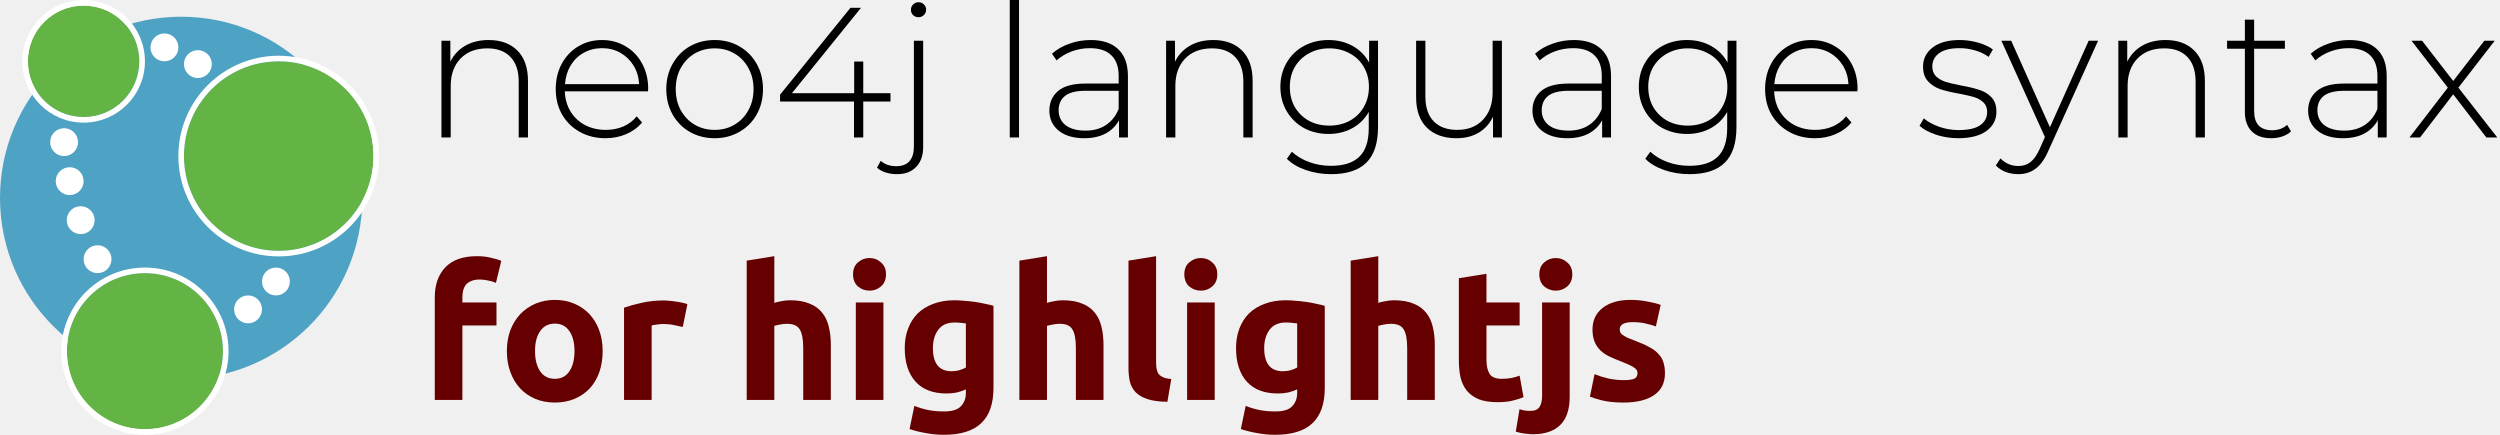
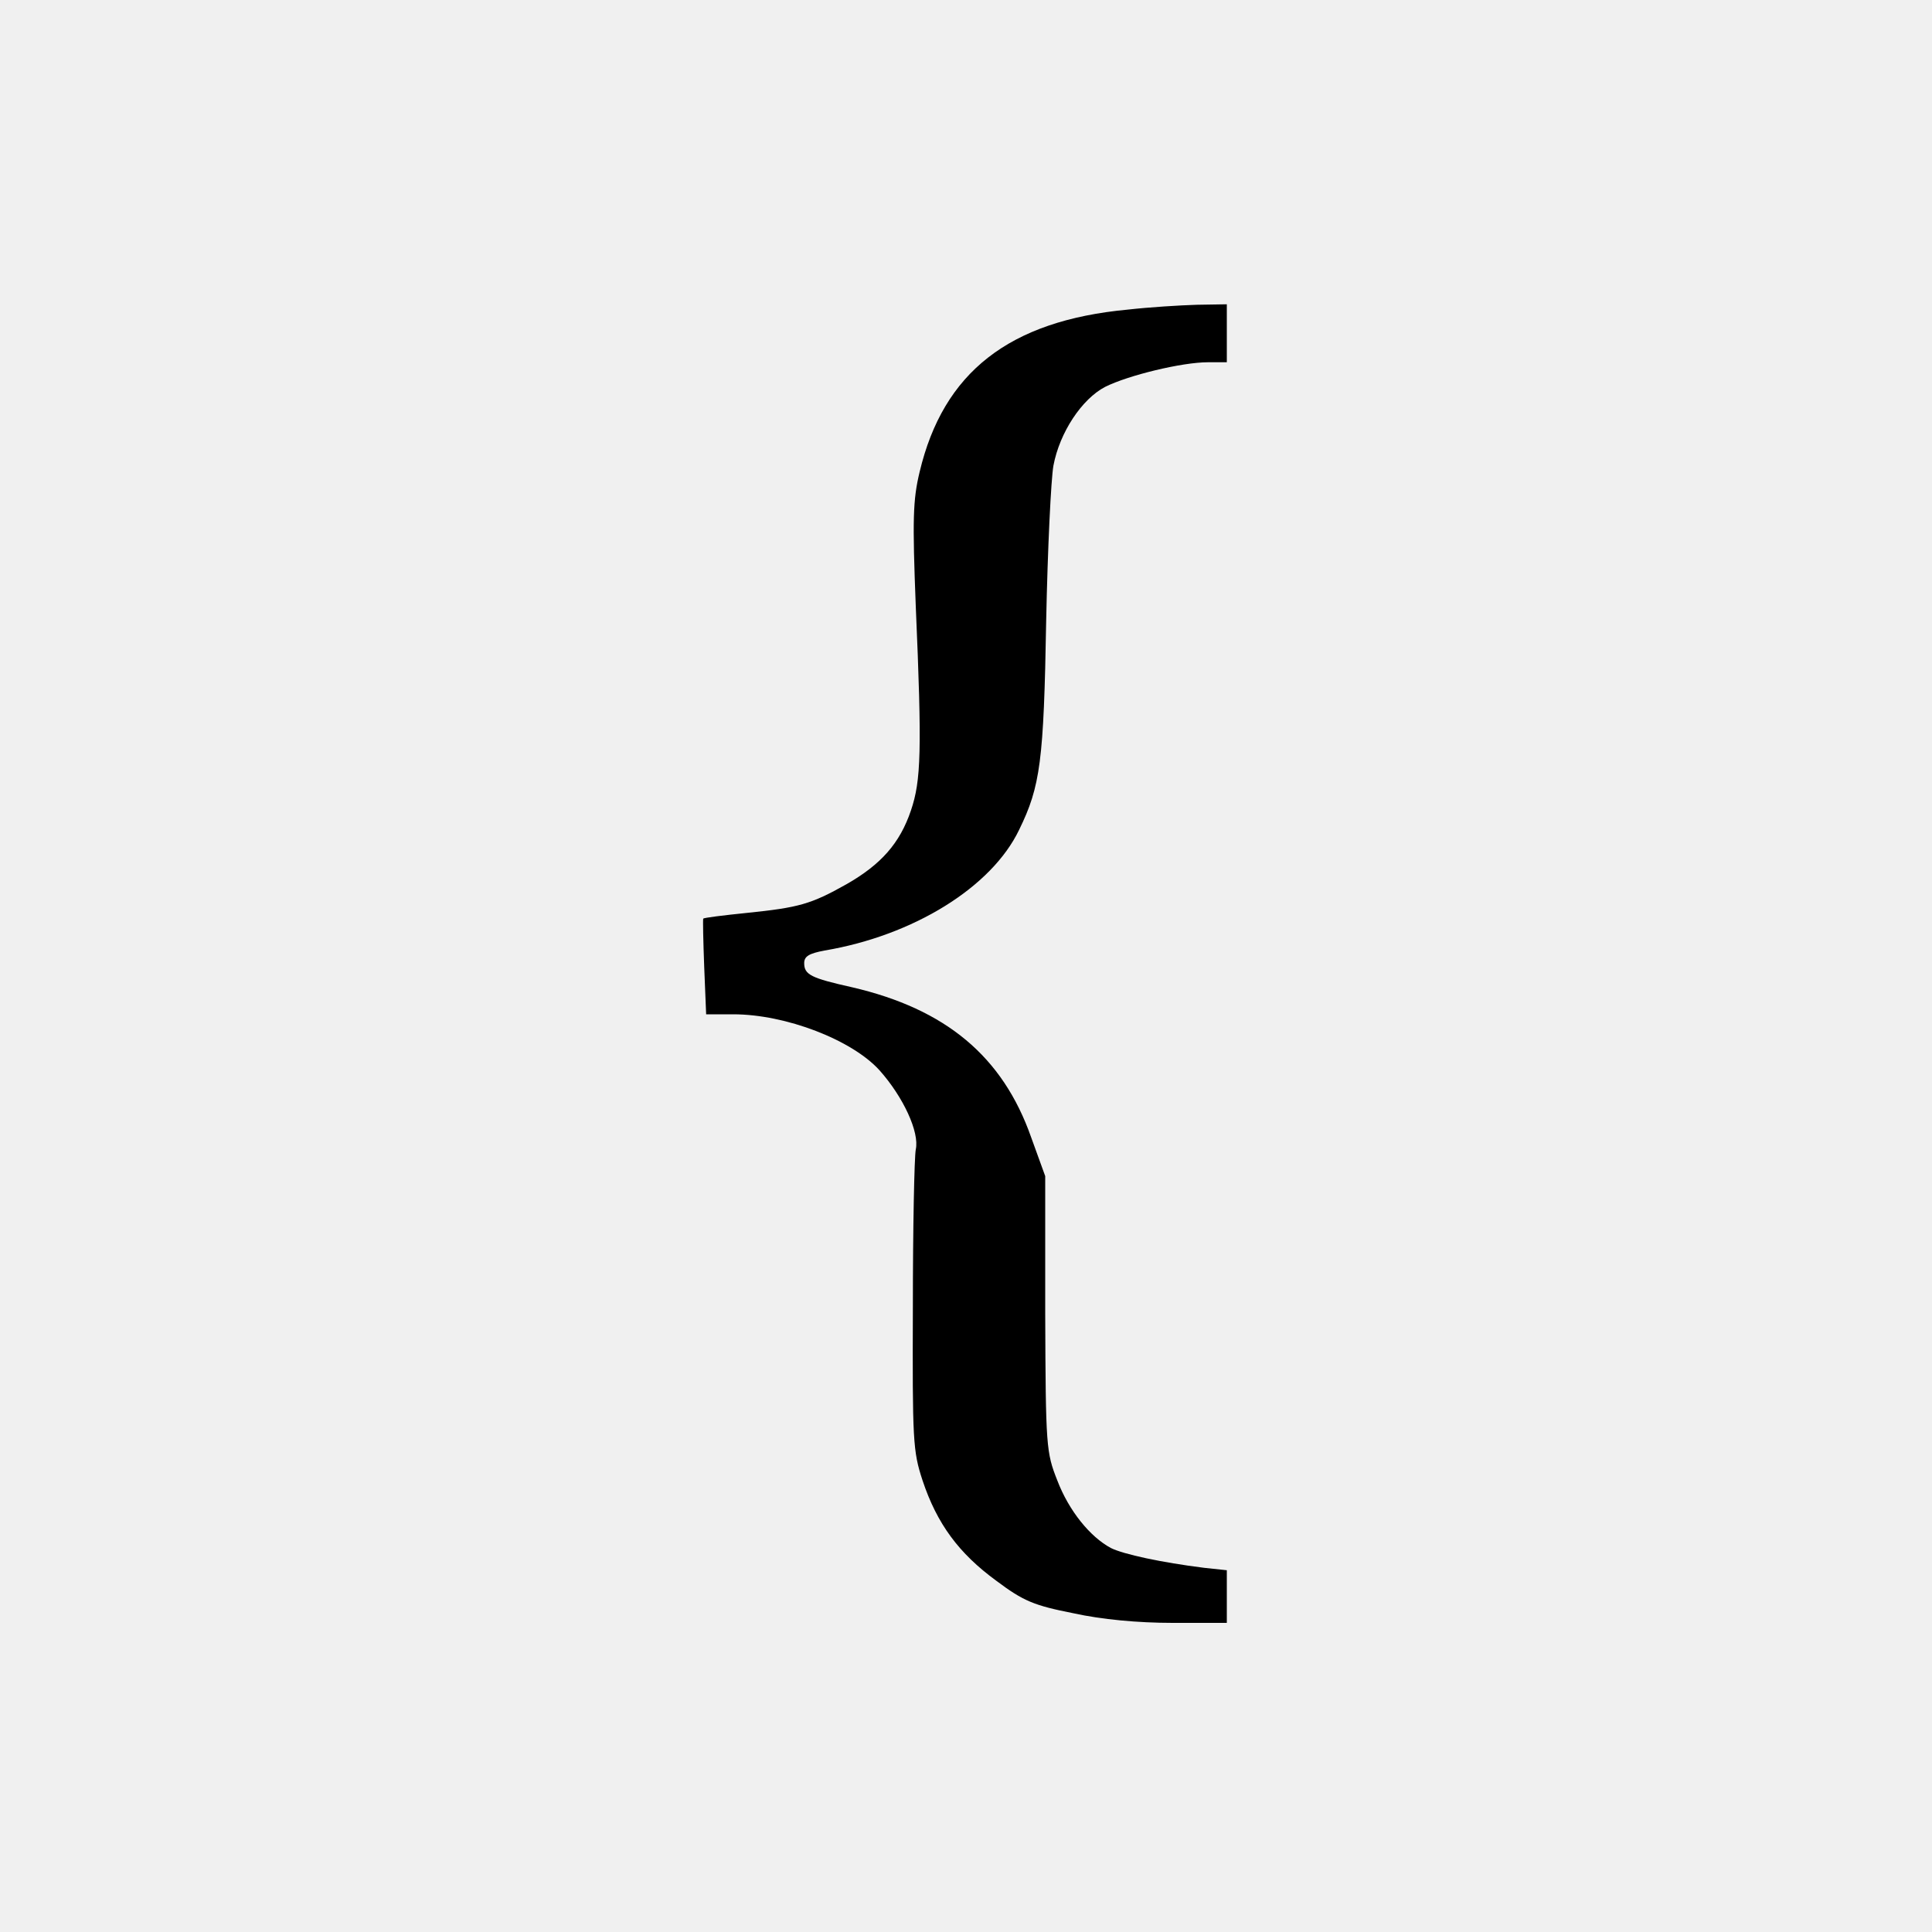
- <svg xmlns="http://www.w3.org/2000/svg" width="460" height="80" fill="none" viewBox="0 0 460 80">
-   <circle cx="33.333" cy="36.41" r="33.333" fill="#4EA2C3" />
-   <path fill="#63B345" d="M25.641 11.282C25.641 16.947 21.049 21.538 15.385 21.538C9.72 21.538 5.128 16.947 5.128 11.282C5.128 5.618 9.72 1.026 15.385 1.026C21.049 1.026 25.641 5.618 25.641 11.282Z" />
-   <path fill="white" fill-rule="evenodd" d="M26.667 11.282C26.667 17.513 21.616 22.564 15.385 22.564C9.154 22.564 4.103 17.513 4.103 11.282C4.103 5.051 9.154 0 15.385 0C21.616 0 26.667 5.051 26.667 11.282ZM15.385 21.538C21.049 21.538 25.641 16.947 25.641 11.282C25.641 5.618 21.049 1.026 15.385 1.026C9.72 1.026 5.128 5.618 5.128 11.282C5.128 16.947 9.72 21.538 15.385 21.538Z" clip-rule="evenodd" />
-   <path fill="#63B345" d="M41.026 64.615C41.026 72.546 34.597 78.974 26.667 78.974C18.736 78.974 12.308 72.546 12.308 64.615C12.308 56.685 18.736 50.256 26.667 50.256C34.597 50.256 41.026 56.685 41.026 64.615Z" />
-   <path fill="white" fill-rule="evenodd" d="M42.051 64.615C42.051 73.112 35.163 80 26.667 80C18.17 80 11.282 73.112 11.282 64.615C11.282 56.119 18.17 49.231 26.667 49.231C35.163 49.231 42.051 56.119 42.051 64.615ZM26.667 78.974C34.597 78.974 41.026 72.546 41.026 64.615C41.026 56.685 34.597 50.256 26.667 50.256C18.736 50.256 12.308 56.685 12.308 64.615C12.308 72.546 18.736 78.974 26.667 78.974Z" clip-rule="evenodd" />
-   <path fill="#63B345" d="M68.718 28.718C68.718 38.347 60.912 46.154 51.282 46.154C41.653 46.154 33.846 38.347 33.846 28.718C33.846 19.088 41.653 11.282 51.282 11.282C60.912 11.282 68.718 19.088 68.718 28.718Z" />
-   <path fill="white" fill-rule="evenodd" d="M69.744 28.718C69.744 38.914 61.478 47.179 51.282 47.179C41.086 47.179 32.821 38.914 32.821 28.718C32.821 18.522 41.086 10.256 51.282 10.256C61.478 10.256 69.744 18.522 69.744 28.718ZM51.282 46.154C60.912 46.154 68.718 38.347 68.718 28.718C68.718 19.088 60.912 11.282 51.282 11.282C41.653 11.282 33.846 19.088 33.846 28.718C33.846 38.347 41.653 46.154 51.282 46.154Z" clip-rule="evenodd" />
-   <circle cx="11.795" cy="26.154" r="2.564" fill="white" />
-   <circle cx="30.256" cy="8.718" r="2.564" fill="white" />
-   <circle cx="36.41" cy="11.795" r="2.564" fill="white" />
-   <circle cx="12.82" cy="33.333" r="2.564" fill="white" />
-   <circle cx="14.846" cy="40.513" r="2.564" fill="white" />
-   <circle cx="17.949" cy="47.692" r="2.564" fill="white" />
-   <circle cx="45.641" cy="56.923" r="2.564" fill="white" />
-   <circle cx="50.769" cy="51.795" r="2.564" fill="white" />
-   <path fill="black" d="M89.921 7.364C92.148 7.364 93.909 8.011 95.205 9.307C96.5 10.602 97.148 12.466 97.148 14.898V25.295H95.443V15.034C95.443 13.034 94.932 11.511 93.909 10.466C92.909 9.42 91.5 8.898 89.682 8.898C87.591 8.898 85.943 9.523 84.739 10.773C83.534 12.023 82.932 13.704 82.932 15.818V25.295H81.227V7.5H82.864V11.352C83.477 10.102 84.386 9.125 85.591 8.42C86.818 7.716 88.261 7.364 89.921 7.364Z" />
-   <path fill="black" d="M119.233 16.807H103.926C103.971 18.193 104.324 19.432 104.983 20.523C105.642 21.591 106.528 22.42 107.642 23.011C108.778 23.602 110.051 23.898 111.46 23.898C112.619 23.898 113.687 23.693 114.665 23.284C115.665 22.852 116.494 22.227 117.153 21.409L118.142 22.534C117.369 23.466 116.392 24.182 115.21 24.682C114.051 25.182 112.79 25.432 111.426 25.432C109.653 25.432 108.074 25.045 106.687 24.273C105.301 23.5 104.21 22.432 103.415 21.068C102.642 19.704 102.256 18.148 102.256 16.398C102.256 14.67 102.619 13.125 103.346 11.761C104.096 10.375 105.119 9.295 106.415 8.523C107.71 7.75 109.165 7.364 110.778 7.364C112.392 7.364 113.835 7.75 115.108 8.523C116.403 9.273 117.415 10.329 118.142 11.693C118.892 13.057 119.267 14.602 119.267 16.329L119.233 16.807ZM110.778 8.864C109.528 8.864 108.403 9.148 107.403 9.716C106.403 10.261 105.596 11.046 104.983 12.068C104.392 13.068 104.051 14.204 103.96 15.477H117.596C117.528 14.204 117.187 13.068 116.574 12.068C115.96 11.068 115.153 10.284 114.153 9.716C113.153 9.148 112.028 8.864 110.778 8.864Z" />
-   <path fill="black" d="M131.495 25.432C129.813 25.432 128.29 25.045 126.926 24.273C125.585 23.5 124.529 22.432 123.756 21.068C122.983 19.682 122.597 18.125 122.597 16.398C122.597 14.67 122.983 13.125 123.756 11.761C124.529 10.375 125.585 9.295 126.926 8.523C128.29 7.75 129.813 7.364 131.495 7.364C133.176 7.364 134.688 7.75 136.029 8.523C137.392 9.295 138.46 10.375 139.233 11.761C140.006 13.125 140.392 14.67 140.392 16.398C140.392 18.125 140.006 19.682 139.233 21.068C138.46 22.432 137.392 23.5 136.029 24.273C134.688 25.045 133.176 25.432 131.495 25.432ZM131.495 23.898C132.858 23.898 134.074 23.579 135.142 22.943C136.233 22.307 137.085 21.42 137.699 20.284C138.335 19.148 138.654 17.852 138.654 16.398C138.654 14.943 138.335 13.648 137.699 12.511C137.085 11.375 136.233 10.489 135.142 9.852C134.074 9.216 132.858 8.898 131.495 8.898C130.131 8.898 128.904 9.216 127.813 9.852C126.745 10.489 125.892 11.375 125.256 12.511C124.642 13.648 124.335 14.943 124.335 16.398C124.335 17.852 124.642 19.148 125.256 20.284C125.892 21.42 126.745 22.307 127.813 22.943C128.904 23.579 130.131 23.898 131.495 23.898Z" />
-   <path fill="black" d="M163.851 18.682H158.839V25.295H157.135V18.682H143.533V17.42L156.487 1.432H158.43L145.714 17.148H157.169V11.318H158.839V17.148H163.851V18.682Z" />
-   <path fill="black" d="M165.054 32.045C164.304 32.045 163.611 31.943 162.975 31.739C162.316 31.534 161.781 31.239 161.372 30.852L162.054 29.591C162.781 30.25 163.747 30.579 164.952 30.579C165.997 30.579 166.793 30.273 167.338 29.659C167.884 29.045 168.156 28.159 168.156 27V7.5H169.861V27.068C169.861 28.591 169.441 29.795 168.6 30.682C167.759 31.591 166.577 32.045 165.054 32.045ZM169.009 3.17C168.622 3.17 168.293 3.045 168.02 2.795C167.747 2.523 167.611 2.193 167.611 1.807C167.611 1.42 167.747 1.091 168.02 0.818C168.293 0.545 168.622 0.409 169.009 0.409C169.395 0.409 169.725 0.545 169.997 0.818C170.27 1.068 170.406 1.386 170.406 1.773C170.406 2.159 170.27 2.489 169.997 2.761C169.725 3.034 169.395 3.17 169.009 3.17Z" />
-   <path fill="black" d="M185.797 0H187.502V25.295H185.797V0Z" />
-   <path fill="black" d="M200.686 7.364C202.891 7.364 204.584 7.932 205.766 9.068C206.947 10.182 207.538 11.829 207.538 14.011V25.295H205.902V22.125C205.334 23.17 204.504 23.989 203.413 24.579C202.322 25.148 201.016 25.432 199.493 25.432C197.516 25.432 195.947 24.966 194.788 24.034C193.652 23.102 193.084 21.875 193.084 20.352C193.084 18.875 193.607 17.682 194.652 16.773C195.72 15.841 197.413 15.375 199.732 15.375H205.834V13.943C205.834 12.284 205.379 11.023 204.47 10.159C203.584 9.295 202.277 8.864 200.55 8.864C199.368 8.864 198.232 9.068 197.141 9.477C196.072 9.886 195.163 10.432 194.413 11.114L193.561 9.886C194.447 9.091 195.516 8.477 196.766 8.045C198.016 7.591 199.322 7.364 200.686 7.364ZM199.732 24.034C201.209 24.034 202.459 23.693 203.482 23.011C204.527 22.329 205.311 21.341 205.834 20.045V16.704H199.766C198.016 16.704 196.743 17.023 195.947 17.659C195.175 18.295 194.788 19.17 194.788 20.284C194.788 21.443 195.22 22.364 196.084 23.045C196.947 23.704 198.163 24.034 199.732 24.034Z" />
-   <path fill="black" d="M223.254 7.364C225.482 7.364 227.243 8.011 228.539 9.307C229.834 10.602 230.482 12.466 230.482 14.898V25.295H228.777V15.034C228.777 13.034 228.266 11.511 227.243 10.466C226.243 9.42 224.834 8.898 223.016 8.898C220.925 8.898 219.277 9.523 218.073 10.773C216.868 12.023 216.266 13.704 216.266 15.818V25.295H214.561V7.5H216.198V11.352C216.811 10.102 217.72 9.125 218.925 8.42C220.152 7.716 221.595 7.364 223.254 7.364Z" />
-   <path fill="black" d="M253.555 7.5V23.386C253.555 26.341 252.84 28.523 251.408 29.932C249.976 31.341 247.817 32.045 244.93 32.045C243.294 32.045 241.749 31.795 240.294 31.295C238.84 30.795 237.669 30.102 236.783 29.216L237.703 27.92C238.59 28.739 239.658 29.375 240.908 29.829C242.158 30.284 243.487 30.511 244.896 30.511C247.26 30.511 249.01 29.943 250.146 28.807C251.283 27.693 251.851 25.954 251.851 23.591V20.591C251.124 21.886 250.112 22.886 248.817 23.591C247.521 24.295 246.067 24.648 244.453 24.648C242.794 24.648 241.283 24.284 239.919 23.557C238.578 22.807 237.521 21.773 236.749 20.454C235.976 19.136 235.59 17.648 235.59 15.989C235.59 14.329 235.976 12.841 236.749 11.523C237.521 10.204 238.578 9.182 239.919 8.455C241.283 7.727 242.794 7.364 244.453 7.364C246.09 7.364 247.567 7.727 248.885 8.455C250.203 9.182 251.215 10.204 251.919 11.523V7.5H253.555ZM244.59 23.114C245.976 23.114 247.226 22.818 248.34 22.227C249.453 21.614 250.317 20.773 250.93 19.704C251.567 18.614 251.885 17.375 251.885 15.989C251.885 14.602 251.567 13.375 250.93 12.307C250.317 11.239 249.453 10.409 248.34 9.818C247.226 9.205 245.976 8.898 244.59 8.898C243.203 8.898 241.953 9.205 240.84 9.818C239.749 10.409 238.885 11.239 238.249 12.307C237.635 13.375 237.328 14.602 237.328 15.989C237.328 17.375 237.635 18.614 238.249 19.704C238.885 20.773 239.749 21.614 240.84 22.227C241.953 22.818 243.203 23.114 244.59 23.114Z" />
-   <path fill="black" d="M276.35 7.5V25.295H274.714V21.477C274.123 22.727 273.248 23.704 272.089 24.409C270.93 25.091 269.566 25.432 267.998 25.432C265.68 25.432 263.861 24.784 262.543 23.489C261.225 22.193 260.566 20.329 260.566 17.898V7.5H262.27V17.761C262.27 19.761 262.782 21.284 263.805 22.329C264.827 23.375 266.27 23.898 268.134 23.898C270.134 23.898 271.714 23.273 272.873 22.023C274.055 20.773 274.645 19.091 274.645 16.977V7.5H276.35Z" />
-   <path fill="black" d="M289.575 7.364C291.78 7.364 293.473 7.932 294.655 9.068C295.837 10.182 296.428 11.829 296.428 14.011V25.295H294.791V22.125C294.223 23.17 293.394 23.989 292.303 24.579C291.212 25.148 289.905 25.432 288.382 25.432C286.405 25.432 284.837 24.966 283.678 24.034C282.541 23.102 281.973 21.875 281.973 20.352C281.973 18.875 282.496 17.682 283.541 16.773C284.609 15.841 286.303 15.375 288.621 15.375H294.723V13.943C294.723 12.284 294.269 11.023 293.359 10.159C292.473 9.295 291.166 8.864 289.439 8.864C288.257 8.864 287.121 9.068 286.03 9.477C284.962 9.886 284.053 10.432 283.303 11.114L282.45 9.886C283.337 9.091 284.405 8.477 285.655 8.045C286.905 7.591 288.212 7.364 289.575 7.364ZM288.621 24.034C290.098 24.034 291.348 23.693 292.371 23.011C293.416 22.329 294.2 21.341 294.723 20.045V16.704H288.655C286.905 16.704 285.632 17.023 284.837 17.659C284.064 18.295 283.678 19.17 283.678 20.284C283.678 21.443 284.109 22.364 284.973 23.045C285.837 23.704 287.053 24.034 288.621 24.034Z" />
-   <path fill="black" d="M319.507 7.5V23.386C319.507 26.341 318.791 28.523 317.359 29.932C315.927 31.341 313.768 32.045 310.882 32.045C309.245 32.045 307.7 31.795 306.245 31.295C304.791 30.795 303.62 30.102 302.734 29.216L303.654 27.92C304.541 28.739 305.609 29.375 306.859 29.829C308.109 30.284 309.438 30.511 310.848 30.511C313.211 30.511 314.961 29.943 316.098 28.807C317.234 27.693 317.802 25.954 317.802 23.591V20.591C317.075 21.886 316.063 22.886 314.768 23.591C313.473 24.295 312.018 24.648 310.404 24.648C308.745 24.648 307.234 24.284 305.87 23.557C304.529 22.807 303.473 21.773 302.7 20.454C301.927 19.136 301.541 17.648 301.541 15.989C301.541 14.329 301.927 12.841 302.7 11.523C303.473 10.204 304.529 9.182 305.87 8.455C307.234 7.727 308.745 7.364 310.404 7.364C312.041 7.364 313.518 7.727 314.836 8.455C316.154 9.182 317.166 10.204 317.87 11.523V7.5H319.507ZM310.541 23.114C311.927 23.114 313.177 22.818 314.291 22.227C315.404 21.614 316.268 20.773 316.882 19.704C317.518 18.614 317.836 17.375 317.836 15.989C317.836 14.602 317.518 13.375 316.882 12.307C316.268 11.239 315.404 10.409 314.291 9.818C313.177 9.205 311.927 8.898 310.541 8.898C309.154 8.898 307.904 9.205 306.791 9.818C305.7 10.409 304.836 11.239 304.2 12.307C303.586 13.375 303.279 14.602 303.279 15.989C303.279 17.375 303.586 18.614 304.2 19.704C304.836 20.773 305.7 21.614 306.791 22.227C307.904 22.818 309.154 23.114 310.541 23.114Z" />
-   <path fill="black" d="M341.756 16.807H326.449C326.494 18.193 326.847 19.432 327.506 20.523C328.165 21.591 329.051 22.42 330.165 23.011C331.301 23.602 332.574 23.898 333.983 23.898C335.142 23.898 336.21 23.693 337.188 23.284C338.188 22.852 339.017 22.227 339.676 21.409L340.665 22.534C339.892 23.466 338.915 24.182 337.733 24.682C336.574 25.182 335.313 25.432 333.949 25.432C332.176 25.432 330.597 25.045 329.21 24.273C327.824 23.5 326.733 22.432 325.938 21.068C325.165 19.704 324.778 18.148 324.778 16.398C324.778 14.67 325.142 13.125 325.869 11.761C326.619 10.375 327.642 9.295 328.938 8.523C330.233 7.75 331.688 7.364 333.301 7.364C334.915 7.364 336.358 7.75 337.631 8.523C338.926 9.273 339.938 10.329 340.665 11.693C341.415 13.057 341.79 14.602 341.79 16.329L341.756 16.807ZM333.301 8.864C332.051 8.864 330.926 9.148 329.926 9.716C328.926 10.261 328.119 11.046 327.506 12.068C326.915 13.068 326.574 14.204 326.483 15.477H340.119C340.051 14.204 339.71 13.068 339.097 12.068C338.483 11.068 337.676 10.284 336.676 9.716C335.676 9.148 334.551 8.864 333.301 8.864Z" />
-   <path fill="black" d="M360.319 25.432C358.887 25.432 357.523 25.216 356.228 24.784C354.932 24.352 353.921 23.807 353.194 23.148L353.978 21.784C354.705 22.398 355.637 22.909 356.773 23.318C357.932 23.727 359.137 23.932 360.387 23.932C362.182 23.932 363.501 23.636 364.342 23.045C365.205 22.454 365.637 21.636 365.637 20.591C365.637 19.841 365.398 19.25 364.921 18.818C364.466 18.386 363.898 18.068 363.217 17.864C362.535 17.659 361.591 17.443 360.387 17.216C358.978 16.966 357.842 16.693 356.978 16.398C356.114 16.102 355.376 15.625 354.762 14.966C354.148 14.307 353.841 13.398 353.841 12.239C353.841 10.829 354.421 9.67 355.58 8.761C356.762 7.83 358.432 7.364 360.592 7.364C361.728 7.364 362.853 7.523 363.967 7.841C365.08 8.159 365.989 8.58 366.694 9.102L365.91 10.466C365.182 9.943 364.353 9.545 363.421 9.273C362.489 9 361.535 8.864 360.557 8.864C358.898 8.864 357.648 9.17 356.807 9.784C355.967 10.398 355.546 11.204 355.546 12.204C355.546 13 355.785 13.625 356.262 14.079C356.739 14.511 357.319 14.841 358.001 15.068C358.705 15.273 359.682 15.5 360.932 15.75C362.319 16 363.432 16.273 364.273 16.568C365.137 16.841 365.864 17.295 366.455 17.932C367.046 18.568 367.342 19.443 367.342 20.557C367.342 22.034 366.728 23.216 365.501 24.102C364.273 24.989 362.546 25.432 360.319 25.432Z" />
-   <path fill="black" d="M386.05 7.5L376.913 27.716C376.232 29.284 375.436 30.398 374.527 31.057C373.641 31.716 372.584 32.045 371.357 32.045C370.538 32.045 369.766 31.909 369.038 31.636C368.334 31.364 367.732 30.966 367.232 30.443L368.084 29.148C368.993 30.079 370.095 30.545 371.391 30.545C372.254 30.545 372.993 30.307 373.606 29.829C374.22 29.352 374.788 28.534 375.311 27.375L376.266 25.227L368.254 7.5H370.061L377.186 23.42L384.311 7.5H386.05Z" />
-   <path fill="black" d="M398.47 7.364C400.697 7.364 402.458 8.011 403.754 9.307C405.049 10.602 405.697 12.466 405.697 14.898V25.295H403.992V15.034C403.992 13.034 403.481 11.511 402.458 10.466C401.458 9.42 400.049 8.898 398.231 8.898C396.14 8.898 394.492 9.523 393.288 10.773C392.083 12.023 391.481 13.704 391.481 15.818V25.295H389.777V7.5H391.413V11.352C392.027 10.102 392.936 9.125 394.14 8.42C395.367 7.716 396.811 7.364 398.47 7.364Z" />
-   <path fill="black" d="M421.544 24.17C421.112 24.579 420.567 24.898 419.908 25.125C419.271 25.329 418.601 25.432 417.896 25.432C416.351 25.432 415.158 25.011 414.317 24.17C413.476 23.307 413.056 22.114 413.056 20.591V8.966H409.783V7.5H413.056V3.614H414.76V7.5H420.419V8.966H414.76V20.42C414.76 21.579 415.033 22.466 415.578 23.079C416.146 23.67 416.976 23.966 418.067 23.966C419.181 23.966 420.101 23.636 420.828 22.977L421.544 24.17Z" />
-   <path fill="black" d="M432.298 7.364C434.502 7.364 436.195 7.932 437.377 9.068C438.559 10.182 439.15 11.829 439.15 14.011V25.295H437.514V22.125C436.945 23.17 436.116 23.989 435.025 24.579C433.934 25.148 432.627 25.432 431.105 25.432C429.127 25.432 427.559 24.966 426.4 24.034C425.264 23.102 424.695 21.875 424.695 20.352C424.695 18.875 425.218 17.682 426.264 16.773C427.332 15.841 429.025 15.375 431.343 15.375H437.445V13.943C437.445 12.284 436.991 11.023 436.082 10.159C435.195 9.295 433.889 8.864 432.161 8.864C430.98 8.864 429.843 9.068 428.752 9.477C427.684 9.886 426.775 10.432 426.025 11.114L425.173 9.886C426.059 9.091 427.127 8.477 428.377 8.045C429.627 7.591 430.934 7.364 432.298 7.364ZM431.343 24.034C432.82 24.034 434.07 23.693 435.093 23.011C436.139 22.329 436.923 21.341 437.445 20.045V16.704H431.377C429.627 16.704 428.355 17.023 427.559 17.659C426.786 18.295 426.4 19.17 426.4 20.284C426.4 21.443 426.832 22.364 427.695 23.045C428.559 23.704 429.775 24.034 431.343 24.034Z" />
-   <path fill="black" d="M457.491 25.295L451.389 17.352L445.287 25.295H443.343L450.4 16.125L443.718 7.5H445.662L451.389 14.898L457.116 7.5H459.025L452.343 16.125L459.503 25.295H457.491Z" />
-   <path fill="#660000" d="M87.773 47.136C88.727 47.136 89.602 47.239 90.398 47.443C91.193 47.625 91.807 47.807 92.239 47.989L91.25 52.045C90.796 51.841 90.296 51.693 89.75 51.602C89.227 51.489 88.739 51.432 88.284 51.432C87.671 51.432 87.148 51.523 86.716 51.705C86.307 51.864 85.977 52.091 85.727 52.386C85.5 52.682 85.329 53.034 85.216 53.443C85.125 53.852 85.079 54.295 85.079 54.773V55.659H91.352V59.886H85.079V73.591H80V54.705C80 52.386 80.648 50.545 81.943 49.182C83.261 47.818 85.204 47.136 87.773 47.136Z" />
-   <path fill="#660000" d="M110.888 64.591C110.888 66 110.684 67.296 110.275 68.477C109.866 69.636 109.275 70.636 108.502 71.477C107.729 72.296 106.798 72.932 105.707 73.386C104.638 73.841 103.434 74.068 102.093 74.068C100.775 74.068 99.57 73.841 98.479 73.386C97.411 72.932 96.491 72.296 95.718 71.477C94.945 70.636 94.343 69.636 93.911 68.477C93.479 67.296 93.263 66 93.263 64.591C93.263 63.182 93.479 61.898 93.911 60.739C94.366 59.58 94.979 58.591 95.752 57.773C96.548 56.955 97.479 56.318 98.548 55.864C99.638 55.409 100.82 55.182 102.093 55.182C103.388 55.182 104.57 55.409 105.638 55.864C106.729 56.318 107.661 56.955 108.434 57.773C109.207 58.591 109.809 59.58 110.241 60.739C110.673 61.898 110.888 63.182 110.888 64.591ZM105.707 64.591C105.707 63.023 105.388 61.795 104.752 60.909C104.138 60 103.252 59.545 102.093 59.545C100.934 59.545 100.036 60 99.4 60.909C98.763 61.795 98.445 63.023 98.445 64.591C98.445 66.159 98.763 67.409 99.4 68.341C100.036 69.25 100.934 69.704 102.093 69.704C103.252 69.704 104.138 69.25 104.752 68.341C105.388 67.409 105.707 66.159 105.707 64.591Z" />
-   <path fill="#660000" d="M125.63 60.159C125.176 60.045 124.641 59.932 124.028 59.818C123.414 59.682 122.755 59.614 122.051 59.614C121.732 59.614 121.346 59.648 120.891 59.716C120.46 59.761 120.13 59.818 119.903 59.886V73.591H114.823V56.614C115.732 56.295 116.801 56 118.028 55.727C119.278 55.432 120.664 55.284 122.187 55.284C122.46 55.284 122.789 55.307 123.176 55.352C123.562 55.375 123.948 55.42 124.335 55.489C124.721 55.534 125.107 55.602 125.494 55.693C125.88 55.761 126.21 55.852 126.482 55.966L125.63 60.159Z" />
-   <path fill="#660000" d="M137.395 73.591V47.955L142.475 47.136V55.727C142.816 55.614 143.247 55.511 143.77 55.42C144.316 55.307 144.838 55.25 145.338 55.25C146.793 55.25 147.997 55.455 148.952 55.864C149.929 56.25 150.702 56.807 151.27 57.534C151.861 58.261 152.27 59.125 152.497 60.125C152.747 61.125 152.872 62.239 152.872 63.466V73.591H147.793V64.08C147.793 62.443 147.577 61.284 147.145 60.602C146.736 59.92 145.963 59.58 144.827 59.58C144.372 59.58 143.941 59.625 143.532 59.716C143.145 59.784 142.793 59.864 142.475 59.955V73.591H137.395Z" />
-   <path fill="#660000" d="M162.55 73.591H157.47V55.659H162.55V73.591ZM163.027 50.477C163.027 51.409 162.72 52.148 162.107 52.693C161.516 53.216 160.811 53.477 159.993 53.477C159.175 53.477 158.459 53.216 157.845 52.693C157.254 52.148 156.959 51.409 156.959 50.477C156.959 49.545 157.254 48.818 157.845 48.295C158.459 47.75 159.175 47.477 159.993 47.477C160.811 47.477 161.516 47.75 162.107 48.295C162.72 48.818 163.027 49.545 163.027 50.477Z" />
-   <path fill="#660000" d="M171.654 64.046C171.654 66.886 172.802 68.307 175.097 68.307C175.62 68.307 176.109 68.239 176.563 68.102C177.018 67.966 177.404 67.807 177.722 67.625V59.511C177.472 59.466 177.177 59.432 176.836 59.409C176.495 59.364 176.097 59.341 175.643 59.341C174.302 59.341 173.302 59.784 172.643 60.67C171.984 61.557 171.654 62.682 171.654 64.046ZM182.802 71.341C182.802 74.273 182.052 76.443 180.552 77.852C179.075 79.284 176.779 80 173.666 80C172.575 80 171.484 79.898 170.393 79.693C169.302 79.511 168.291 79.261 167.359 78.943L168.245 74.682C169.041 75 169.87 75.25 170.734 75.432C171.62 75.614 172.62 75.704 173.734 75.704C175.188 75.704 176.211 75.386 176.802 74.75C177.416 74.114 177.722 73.296 177.722 72.296V71.648C177.177 71.898 176.609 72.091 176.018 72.227C175.45 72.341 174.825 72.398 174.143 72.398C171.666 72.398 169.768 71.671 168.45 70.216C167.131 68.739 166.472 66.682 166.472 64.046C166.472 62.727 166.677 61.534 167.086 60.466C167.495 59.375 168.086 58.443 168.859 57.67C169.654 56.898 170.62 56.307 171.756 55.898C172.893 55.466 174.177 55.25 175.609 55.25C176.222 55.25 176.847 55.284 177.484 55.352C178.143 55.398 178.791 55.466 179.427 55.557C180.063 55.648 180.666 55.761 181.234 55.898C181.825 56.011 182.347 56.136 182.802 56.273V71.341Z" />
-   <path fill="#660000" d="M187.566 73.591V47.955L192.646 47.136V55.727C192.987 55.614 193.418 55.511 193.941 55.42C194.487 55.307 195.009 55.25 195.509 55.25C196.964 55.25 198.168 55.455 199.123 55.864C200.1 56.25 200.873 56.807 201.441 57.534C202.032 58.261 202.441 59.125 202.668 60.125C202.918 61.125 203.043 62.239 203.043 63.466V73.591H197.964V64.08C197.964 62.443 197.748 61.284 197.316 60.602C196.907 59.92 196.134 59.58 194.998 59.58C194.543 59.58 194.112 59.625 193.702 59.716C193.316 59.784 192.964 59.864 192.646 59.955V73.591H187.566Z" />
-   <path fill="#660000" d="M214.8 73.932C213.323 73.909 212.118 73.75 211.187 73.454C210.277 73.159 209.55 72.75 209.005 72.227C208.482 71.682 208.118 71.034 207.914 70.284C207.732 69.511 207.641 68.648 207.641 67.693V47.955L212.721 47.136V66.671C212.721 67.125 212.755 67.534 212.823 67.898C212.891 68.261 213.016 68.568 213.198 68.818C213.402 69.068 213.687 69.273 214.05 69.432C214.414 69.591 214.902 69.693 215.516 69.739L214.8 73.932Z" />
-   <path fill="#660000" d="M223.507 73.591H218.428V55.659H223.507V73.591ZM223.985 50.477C223.985 51.409 223.678 52.148 223.064 52.693C222.473 53.216 221.769 53.477 220.95 53.477C220.132 53.477 219.416 53.216 218.803 52.693C218.212 52.148 217.916 51.409 217.916 50.477C217.916 49.545 218.212 48.818 218.803 48.295C219.416 47.75 220.132 47.477 220.95 47.477C221.769 47.477 222.473 47.75 223.064 48.295C223.678 48.818 223.985 49.545 223.985 50.477Z" />
-   <path fill="#660000" d="M232.612 64.046C232.612 66.886 233.759 68.307 236.055 68.307C236.578 68.307 237.066 68.239 237.521 68.102C237.975 67.966 238.362 67.807 238.68 67.625V59.511C238.43 59.466 238.134 59.432 237.793 59.409C237.453 59.364 237.055 59.341 236.6 59.341C235.259 59.341 234.259 59.784 233.6 60.67C232.941 61.557 232.612 62.682 232.612 64.046ZM243.759 71.341C243.759 74.273 243.009 76.443 241.509 77.852C240.032 79.284 237.737 80 234.623 80C233.532 80 232.441 79.898 231.35 79.693C230.259 79.511 229.248 79.261 228.316 78.943L229.203 74.682C229.998 75 230.828 75.25 231.691 75.432C232.578 75.614 233.578 75.704 234.691 75.704C236.146 75.704 237.168 75.386 237.759 74.75C238.373 74.114 238.68 73.296 238.68 72.296V71.648C238.134 71.898 237.566 72.091 236.975 72.227C236.407 72.341 235.782 72.398 235.1 72.398C232.623 72.398 230.725 71.671 229.407 70.216C228.089 68.739 227.43 66.682 227.43 64.046C227.43 62.727 227.634 61.534 228.043 60.466C228.453 59.375 229.043 58.443 229.816 57.67C230.612 56.898 231.578 56.307 232.714 55.898C233.85 55.466 235.134 55.25 236.566 55.25C237.18 55.25 237.805 55.284 238.441 55.352C239.1 55.398 239.748 55.466 240.384 55.557C241.021 55.648 241.623 55.761 242.191 55.898C242.782 56.011 243.305 56.136 243.759 56.273V71.341Z" />
-   <path fill="#660000" d="M248.524 73.591V47.955L253.603 47.136V55.727C253.944 55.614 254.376 55.511 254.899 55.42C255.444 55.307 255.967 55.25 256.467 55.25C257.921 55.25 259.126 55.455 260.08 55.864C261.058 56.25 261.83 56.807 262.399 57.534C262.989 58.261 263.399 59.125 263.626 60.125C263.876 61.125 264.001 62.239 264.001 63.466V73.591H258.921V64.08C258.921 62.443 258.705 61.284 258.274 60.602C257.864 59.92 257.092 59.58 255.955 59.58C255.501 59.58 255.069 59.625 254.66 59.716C254.274 59.784 253.921 59.864 253.603 59.955V73.591H248.524Z" />
-   <path fill="#660000" d="M268.428 51.193L273.508 50.375V55.659H279.61V59.886H273.508V66.193C273.508 67.261 273.689 68.114 274.053 68.75C274.439 69.386 275.201 69.704 276.337 69.704C276.883 69.704 277.439 69.659 278.008 69.568C278.599 69.454 279.133 69.307 279.61 69.125L280.326 73.079C279.712 73.329 279.03 73.546 278.28 73.727C277.53 73.909 276.61 74 275.519 74C274.133 74 272.985 73.818 272.076 73.454C271.167 73.068 270.439 72.546 269.894 71.886C269.349 71.204 268.962 70.386 268.735 69.432C268.53 68.477 268.428 67.421 268.428 66.261V51.193Z" />
-   <path fill="#660000" d="M282.076 79.898C281.758 79.898 281.292 79.864 280.678 79.796C280.042 79.727 279.451 79.602 278.905 79.421L279.587 75.296C279.928 75.409 280.246 75.489 280.542 75.534C280.815 75.579 281.167 75.602 281.599 75.602C282.394 75.602 282.951 75.364 283.269 74.886C283.587 74.409 283.746 73.716 283.746 72.807V55.659H288.826V72.943C288.826 75.307 288.246 77.057 287.087 78.193C285.928 79.329 284.258 79.898 282.076 79.898ZM289.303 50.477C289.303 51.409 288.996 52.148 288.383 52.693C287.792 53.216 287.087 53.477 286.269 53.477C285.451 53.477 284.735 53.216 284.121 52.693C283.53 52.148 283.235 51.409 283.235 50.477C283.235 49.545 283.53 48.818 284.121 48.295C284.735 47.75 285.451 47.477 286.269 47.477C287.087 47.477 287.792 47.75 288.383 48.295C288.996 48.818 289.303 49.545 289.303 50.477Z" />
-   <path fill="#660000" d="M298.749 69.943C299.68 69.943 300.339 69.852 300.726 69.671C301.112 69.489 301.305 69.136 301.305 68.614C301.305 68.204 301.055 67.852 300.555 67.557C300.055 67.239 299.294 66.886 298.271 66.5C297.476 66.204 296.749 65.898 296.089 65.58C295.453 65.261 294.908 64.886 294.453 64.455C293.999 64 293.646 63.466 293.396 62.852C293.146 62.239 293.021 61.5 293.021 60.636C293.021 58.955 293.646 57.625 294.896 56.648C296.146 55.67 297.862 55.182 300.044 55.182C301.135 55.182 302.18 55.284 303.18 55.489C304.18 55.67 304.976 55.875 305.567 56.102L304.68 60.057C304.089 59.852 303.442 59.67 302.737 59.511C302.055 59.352 301.283 59.273 300.419 59.273C298.828 59.273 298.033 59.716 298.033 60.602C298.033 60.807 298.067 60.989 298.135 61.148C298.203 61.307 298.339 61.466 298.544 61.625C298.749 61.761 299.021 61.92 299.362 62.102C299.726 62.261 300.18 62.443 300.726 62.648C301.839 63.057 302.76 63.466 303.487 63.875C304.214 64.261 304.783 64.693 305.192 65.171C305.624 65.625 305.919 66.136 306.078 66.704C306.26 67.273 306.351 67.932 306.351 68.682C306.351 70.454 305.68 71.796 304.339 72.704C303.021 73.614 301.146 74.068 298.714 74.068C297.124 74.068 295.794 73.932 294.726 73.659C293.68 73.386 292.953 73.159 292.544 72.977L293.396 68.852C294.26 69.193 295.146 69.466 296.055 69.671C296.964 69.852 297.862 69.943 298.749 69.943Z" />
+ <svg xmlns="http://www.w3.org/2000/svg" version="1.0" width="400pt" height="400pt" viewBox="0 0 400 400" preserveAspectRatio="xMidYMid meet">
+   <g transform="translate(0,400) scale(0.1,-0.1)" fill="#000000" stroke="none">
+     <path d="M2335 3359 c-246 -23 -382 -130 -431 -336 -14 -58 -15 -99 -8 -278 13 -300 11 -361 -10 -423 -23 -68 -62 -112 -134 -153 -73 -41 -98 -48 -205 -59 -49 -5 -90 -10 -91 -12 -1 -2 0 -47 2 -100 l4 -98 56 0 c109 0 246 -53 303 -116 49 -55 83 -128 75 -164 -3 -16 -6 -162 -6 -325 -1 -278 0 -299 20 -360 30 -90 75 -151 153 -208 56 -42 78 -51 159 -67 59 -13 134 -20 206 -20 l112 0 0 54 0 55 -47 5 c-88 11 -167 28 -193 41 -43 23 -87 77 -111 140 -23 58 -24 70 -25 345 l0 285 -29 80 c-59 168 -177 266 -371 311 -85 19 -99 26 -99 50 0 14 10 20 42 26 184 31 346 131 403 250 44 90 51 142 56 433 3 149 10 293 15 321 13 69 59 138 107 163 48 24 159 51 213 51 l39 0 0 60 0 60 -62 -1 c-35 -1 -99 -5 -143 -10z" />
+   </g>
</svg>
